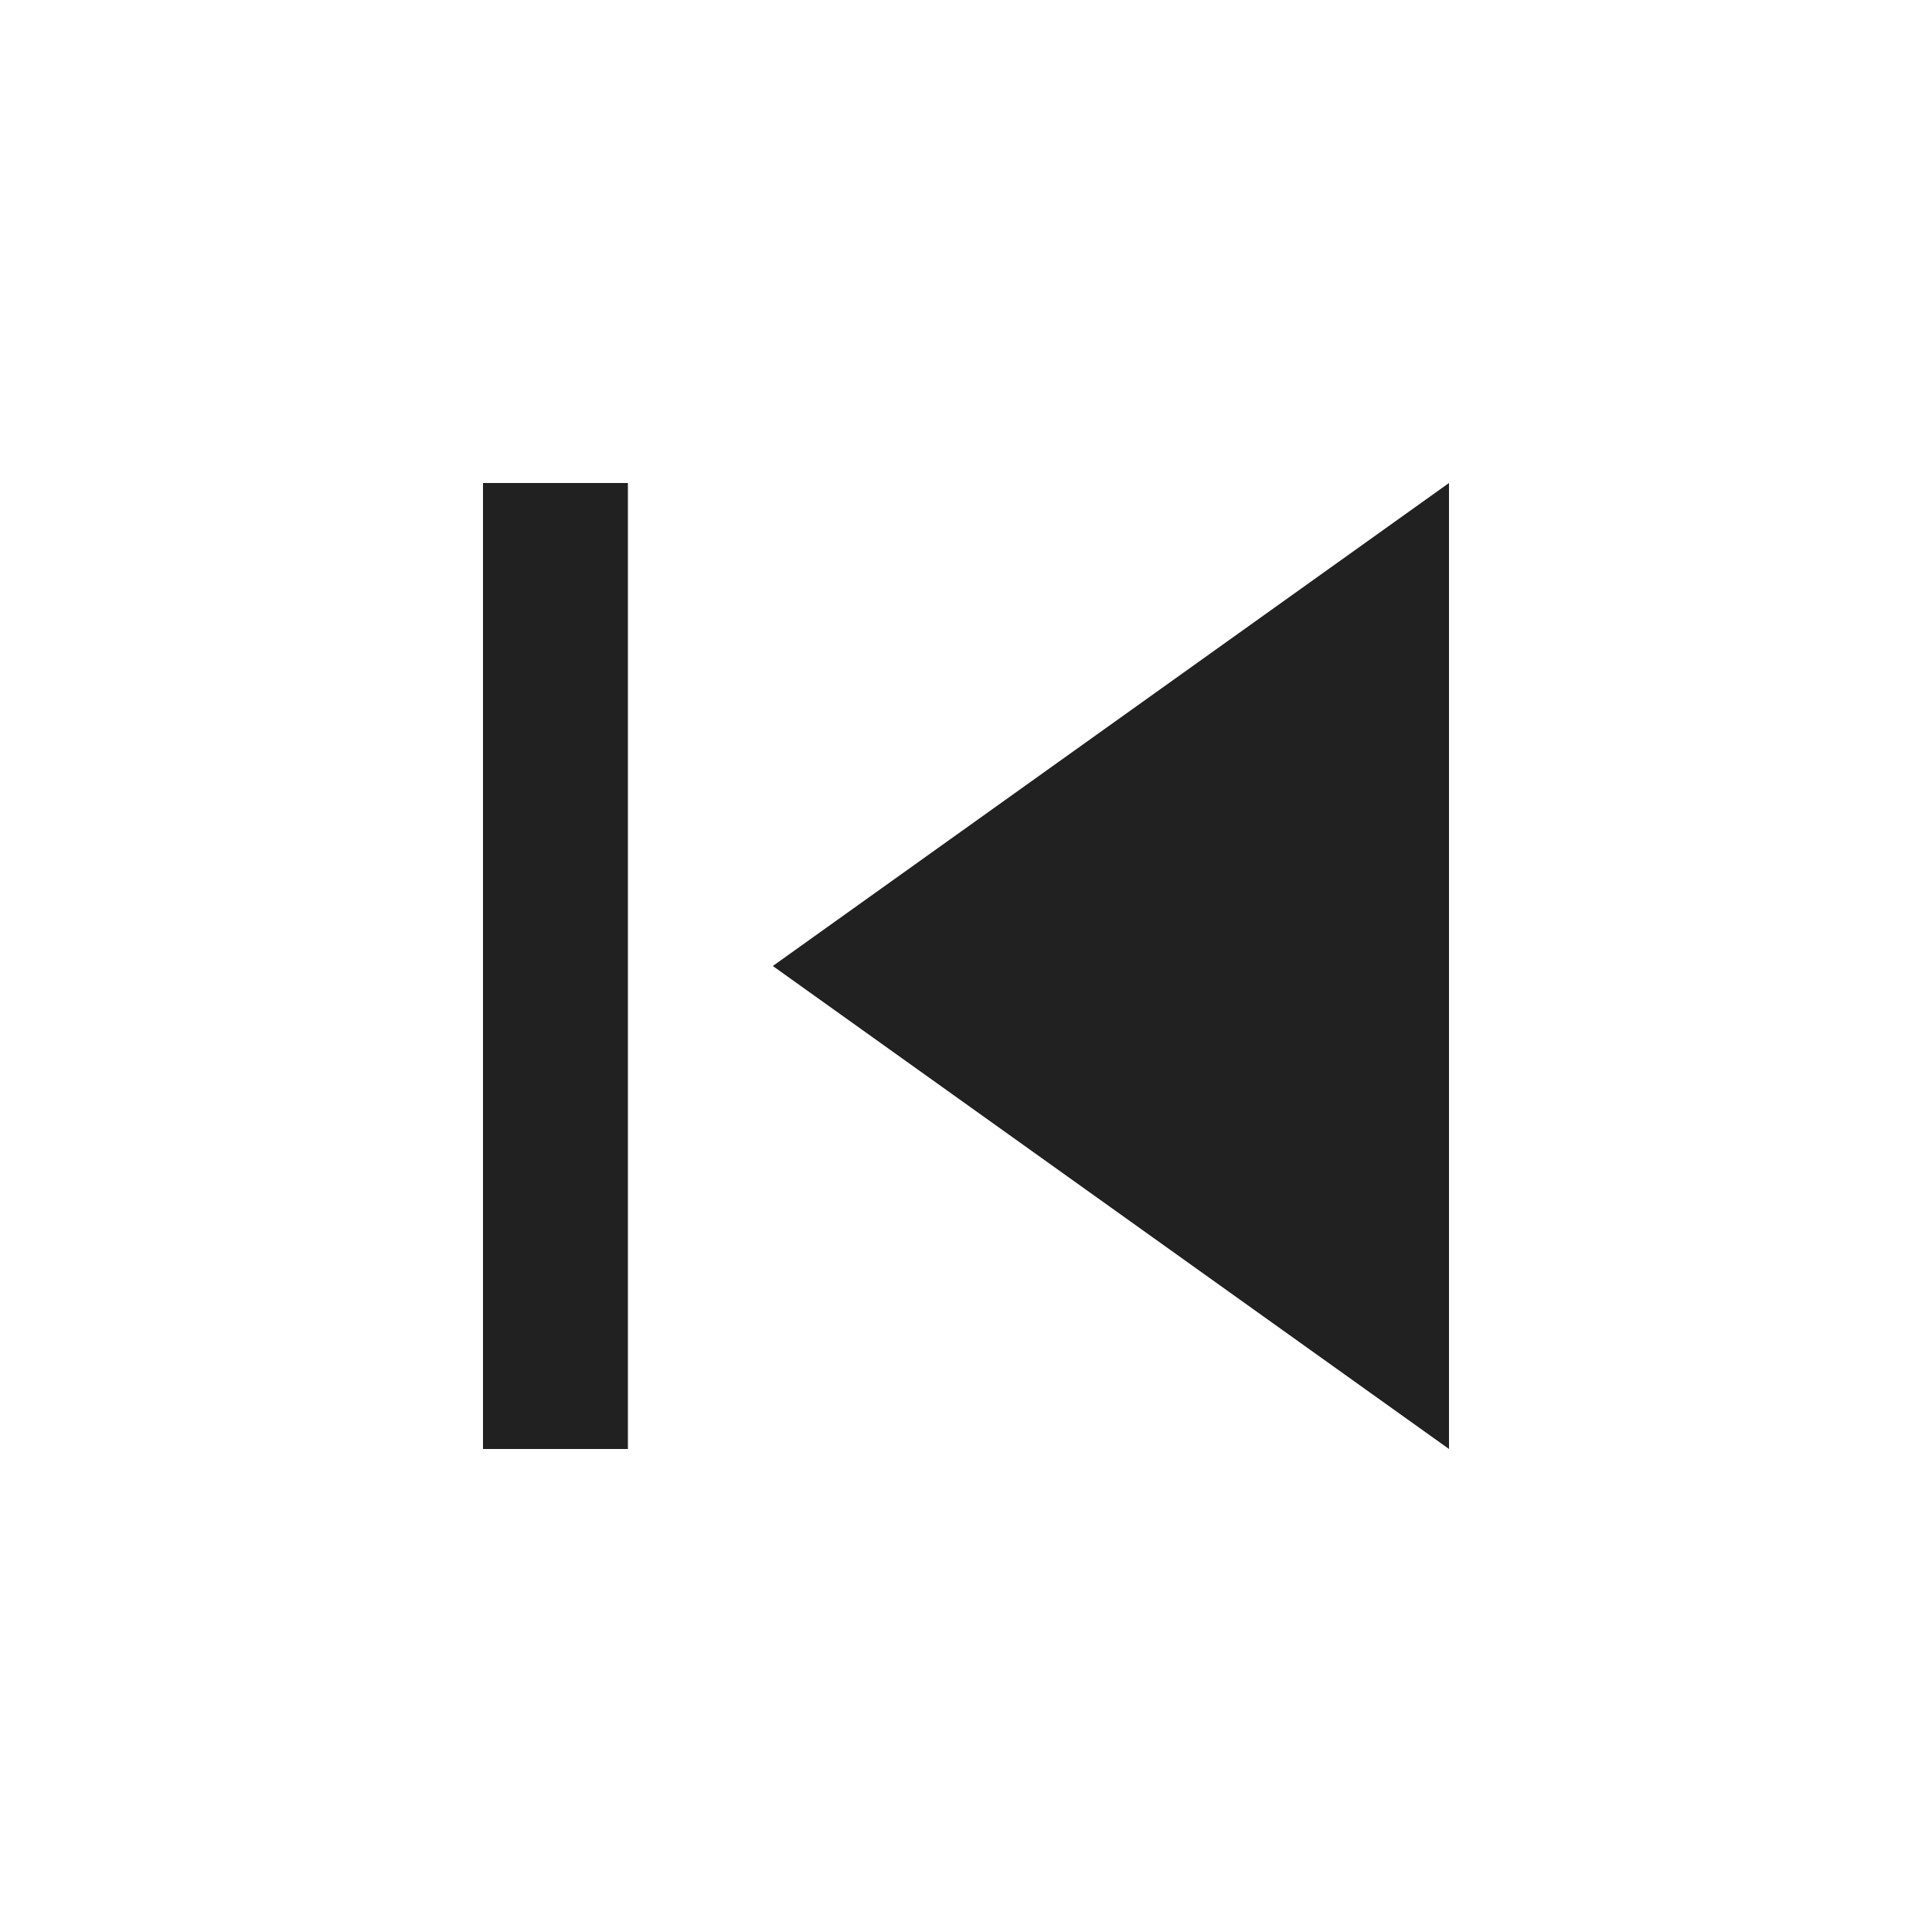
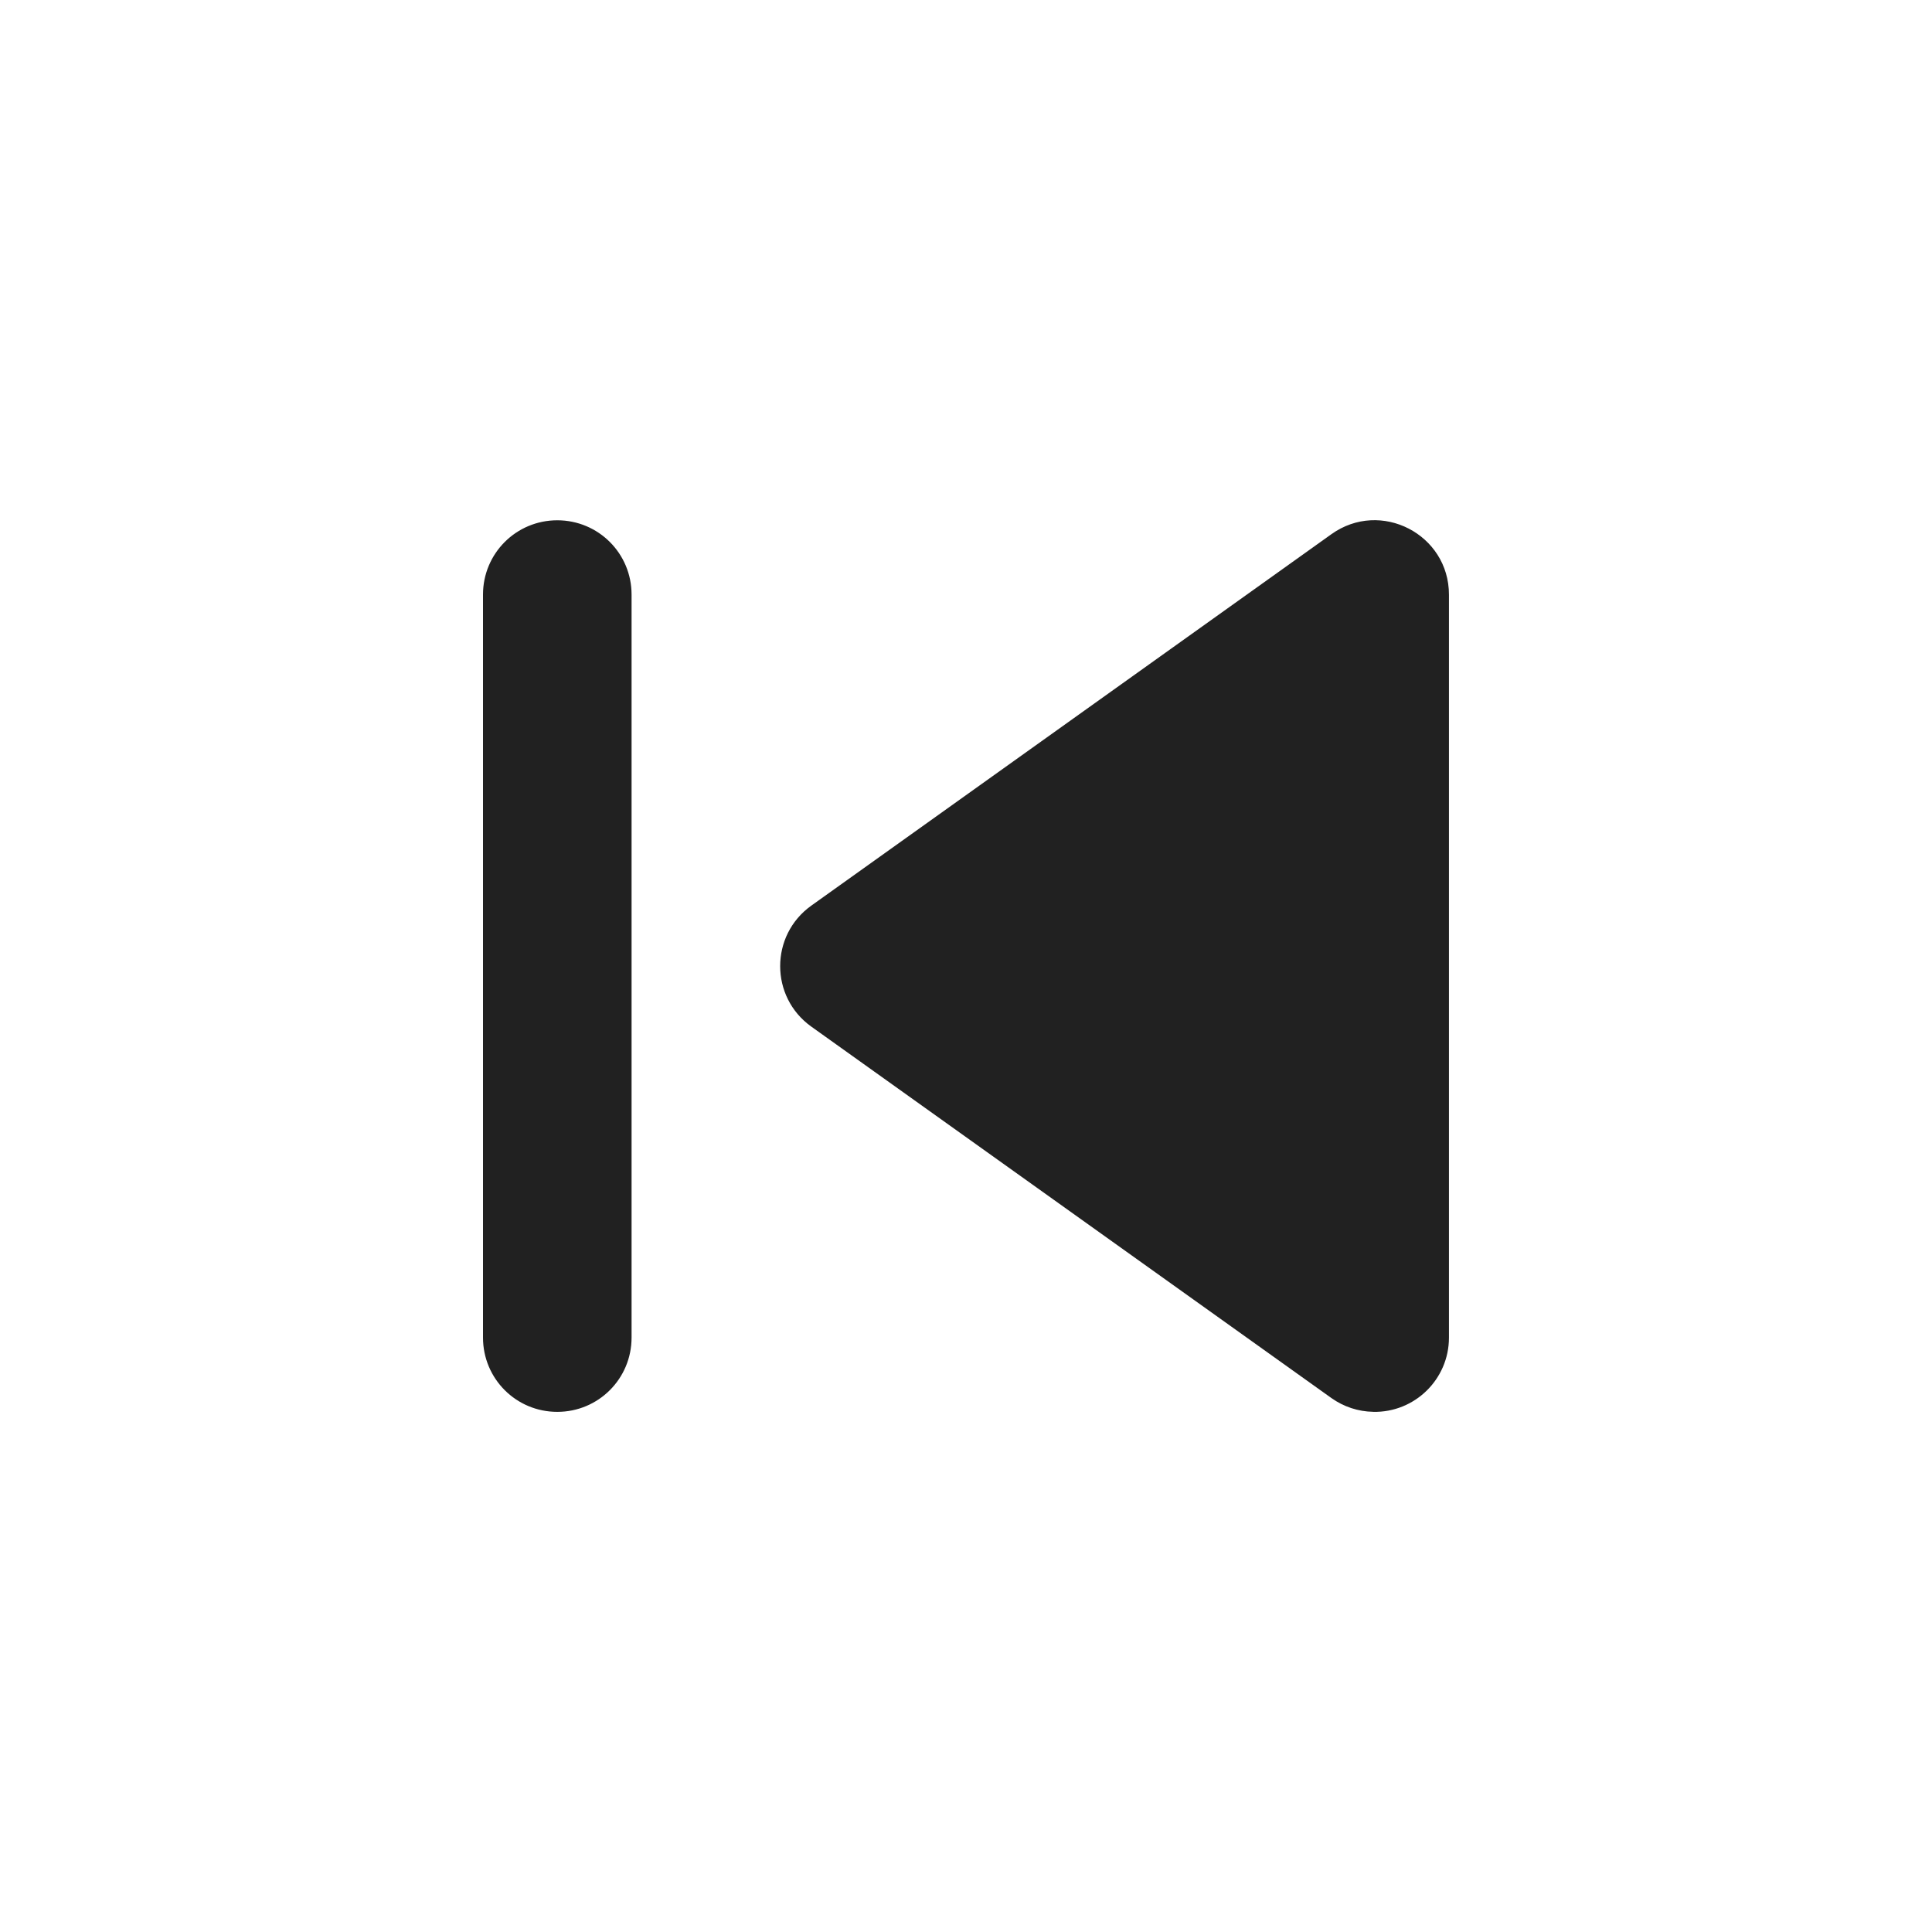
- <svg xmlns="http://www.w3.org/2000/svg" width="20" height="20" id="svg4682" version="1.1">
+ <svg xmlns="http://www.w3.org/2000/svg" width="40" height="40" id="svg4682" version="1.1">
  <defs id="defs4684" />
-   <g id="layer1" transform="translate(0,-1032.362)">
-     <path style="color:#000000;display:inline;overflow:visible;visibility:visible;opacity:1;fill:#212121;fill-opacity:1;fill-rule:nonzero;stroke:none;stroke-width:1;stroke-linecap:round;stroke-linejoin:round;stroke-miterlimit:3.7;stroke-dasharray:none;stroke-dashoffset:0;stroke-opacity:1;marker:none;enable-background:accumulate" d="m 15,1047.362 0,-10 -7,5 7,5 z m -8.5,0 0,-10 -1.5,0 0,10 1.5,0 z" id="rect4195" />
+   <g id="layer1" transform="translate(0,-1012.362)">
+     <path style="color:#000000;font-style:normal;font-variant:normal;font-weight:normal;font-stretch:normal;font-size:medium;line-height:normal;font-family:sans-serif;font-variant-ligatures:normal;font-variant-position:normal;font-variant-caps:normal;font-variant-numeric:normal;font-variant-alternates:normal;font-feature-settings:normal;text-indent:0;text-align:start;text-decoration:none;text-decoration-line:none;text-decoration-style:solid;text-decoration-color:#000000;letter-spacing:normal;word-spacing:normal;text-transform:none;writing-mode:lr-tb;direction:ltr;text-orientation:mixed;dominant-baseline:auto;baseline-shift:baseline;text-anchor:start;white-space:normal;shape-padding:0;clip-rule:nonzero;display:inline;overflow:visible;visibility:visible;opacity:1;isolation:auto;mix-blend-mode:normal;color-interpolation:sRGB;color-interpolation-filters:linearRGB;solid-color:#000000;solid-opacity:1;vector-effect:none;fill:#212121;fill-opacity:1;fill-rule:evenodd;stroke:none;stroke-width:3.077;stroke-linecap:butt;stroke-linejoin:round;stroke-miterlimit:4;stroke-dasharray:none;stroke-dashoffset:0;stroke-opacity:1;color-rendering:auto;image-rendering:auto;shape-rendering:auto;text-rendering:auto;enable-background:accumulate" d="m 11.538,1041.593 c 0.852,0 1.538,-0.686 1.538,-1.538 v -15.383 c 0,-0.852 -0.686,-1.538 -1.538,-1.538 -0.852,0 -1.538,0.686 -1.538,1.538 v 15.383 c 0,0.852 0.686,1.538 1.538,1.538 z m 16.893,0 c 0.86,0.017 1.567,-0.675 1.568,-1.535 v -15.383 c 0.001,-1.253 -1.415,-1.982 -2.434,-1.253 l -10.769,7.691 c -0.858,0.614 -0.858,1.889 0,2.503 l 10.769,7.691 c 0.253,0.18 0.555,0.28 0.865,0.285 z" id="path7957" />
  </g>
</svg>
